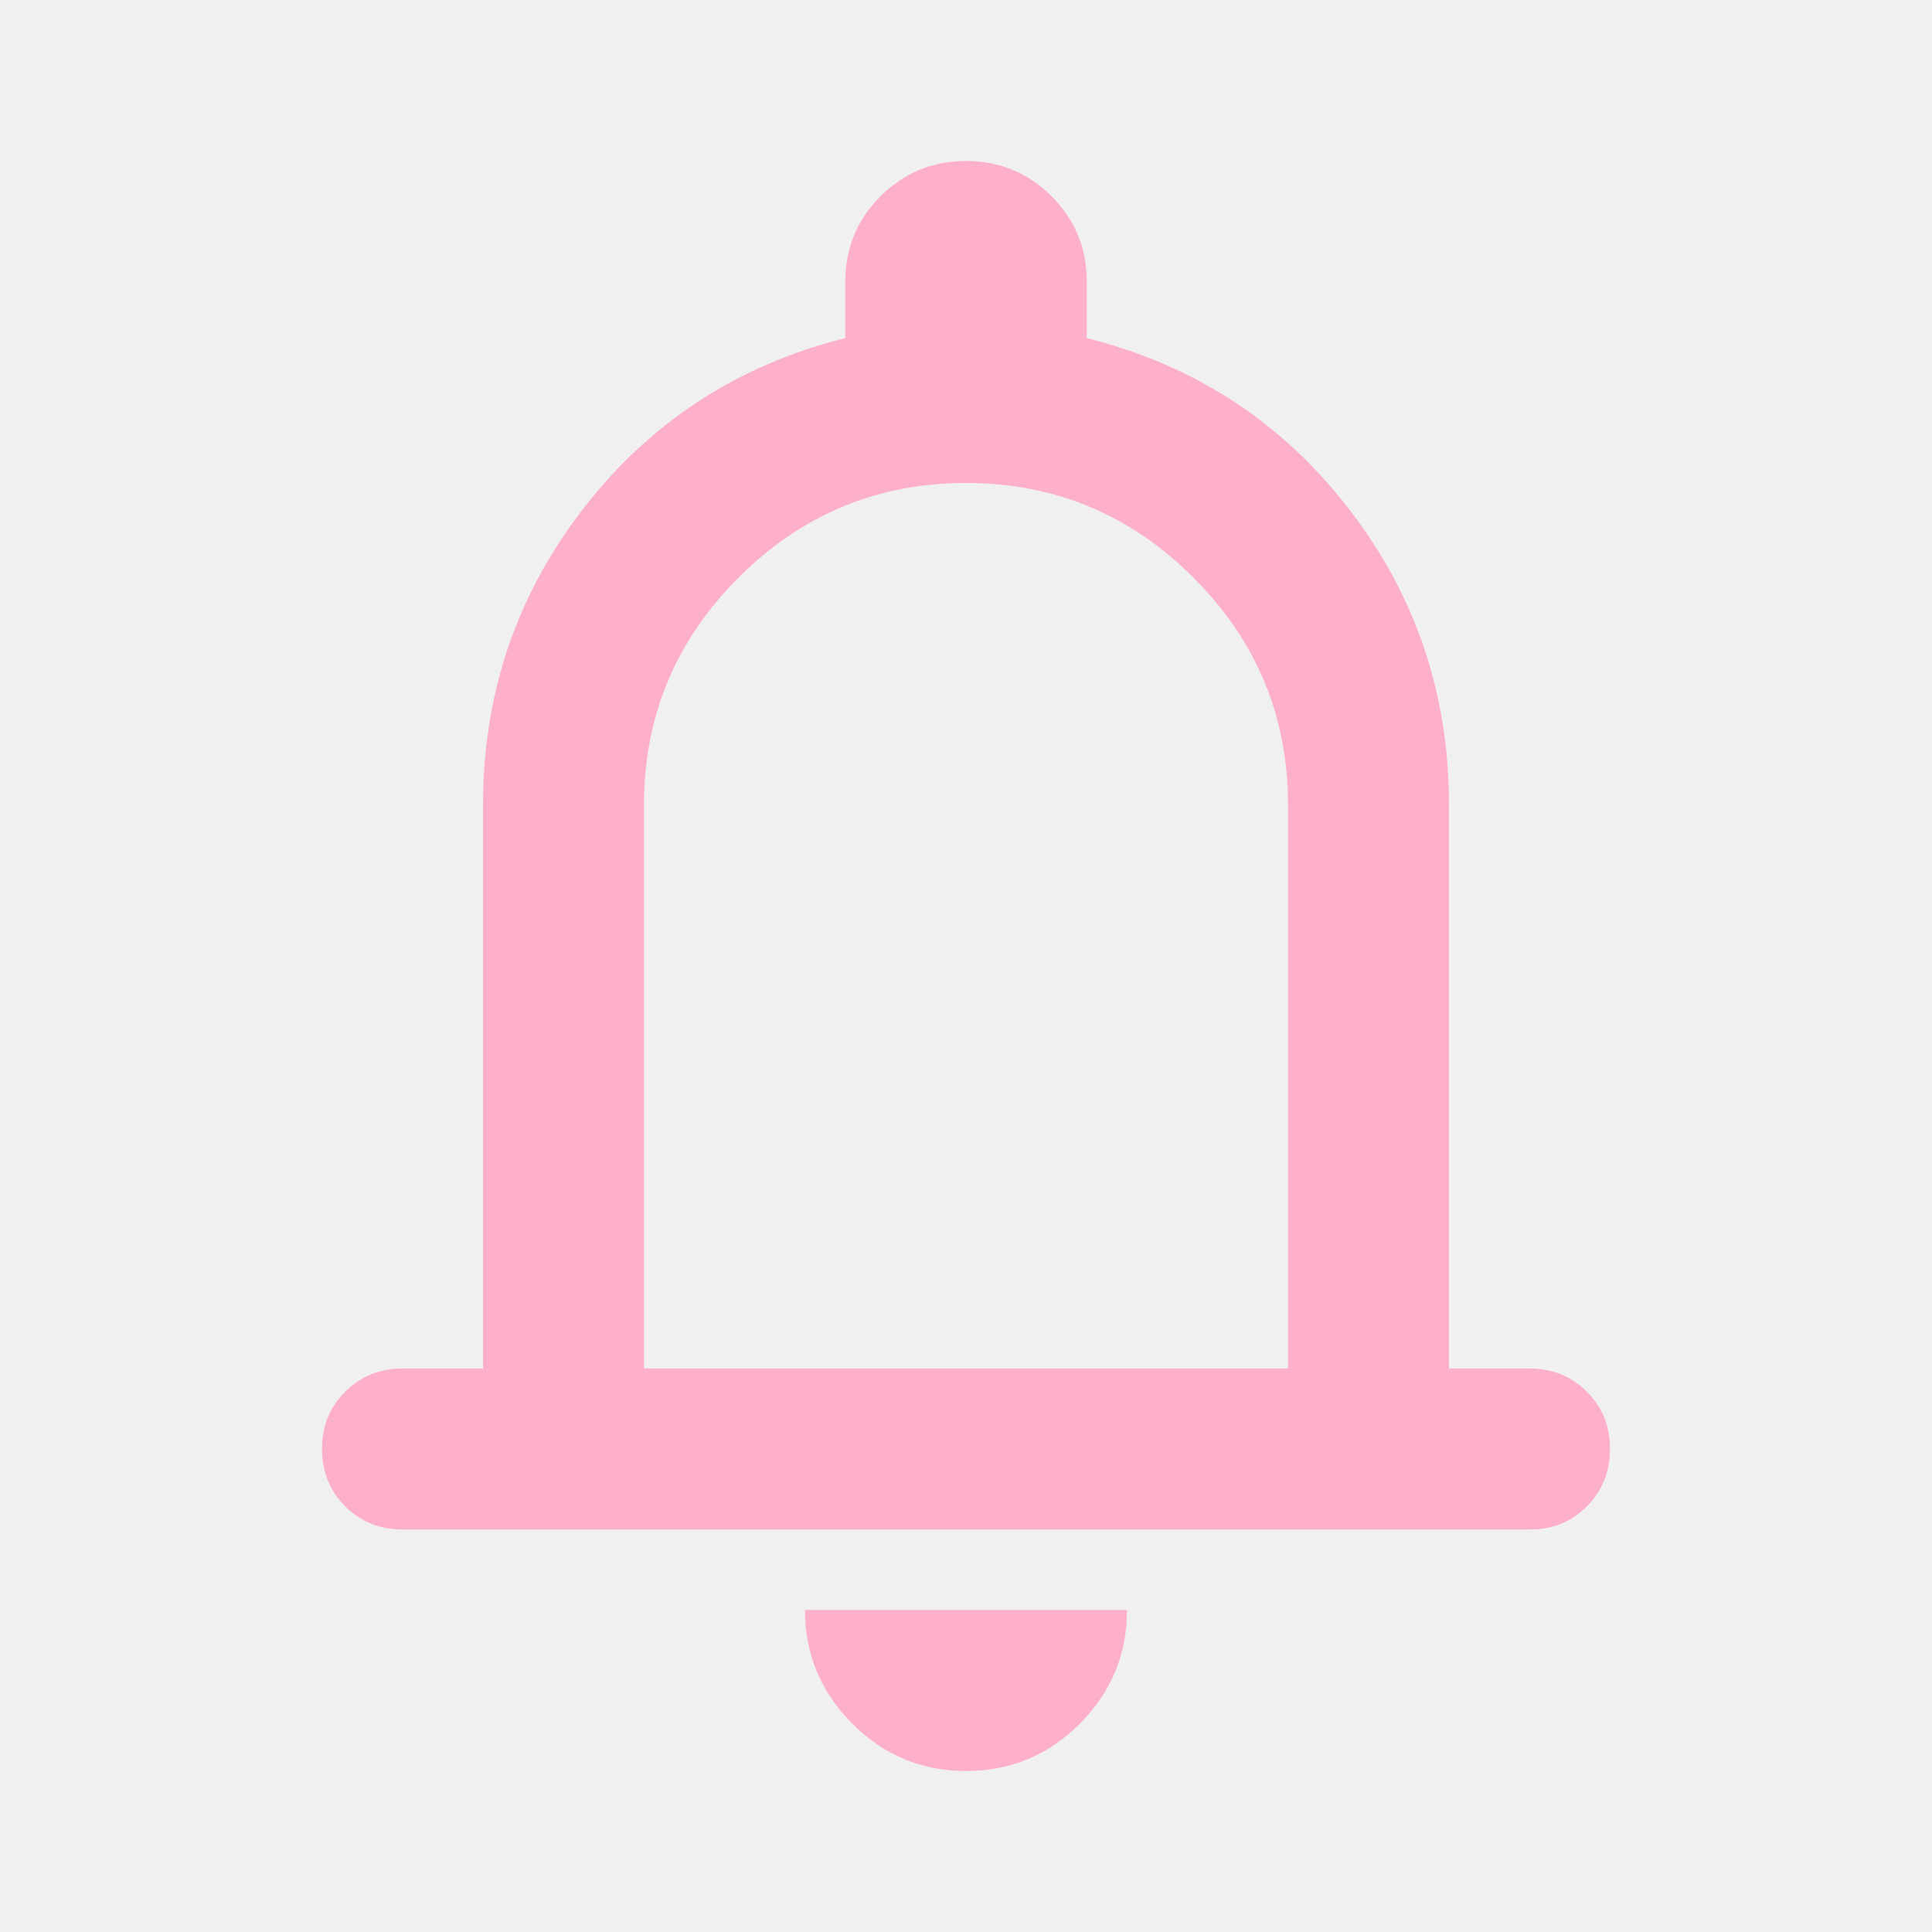
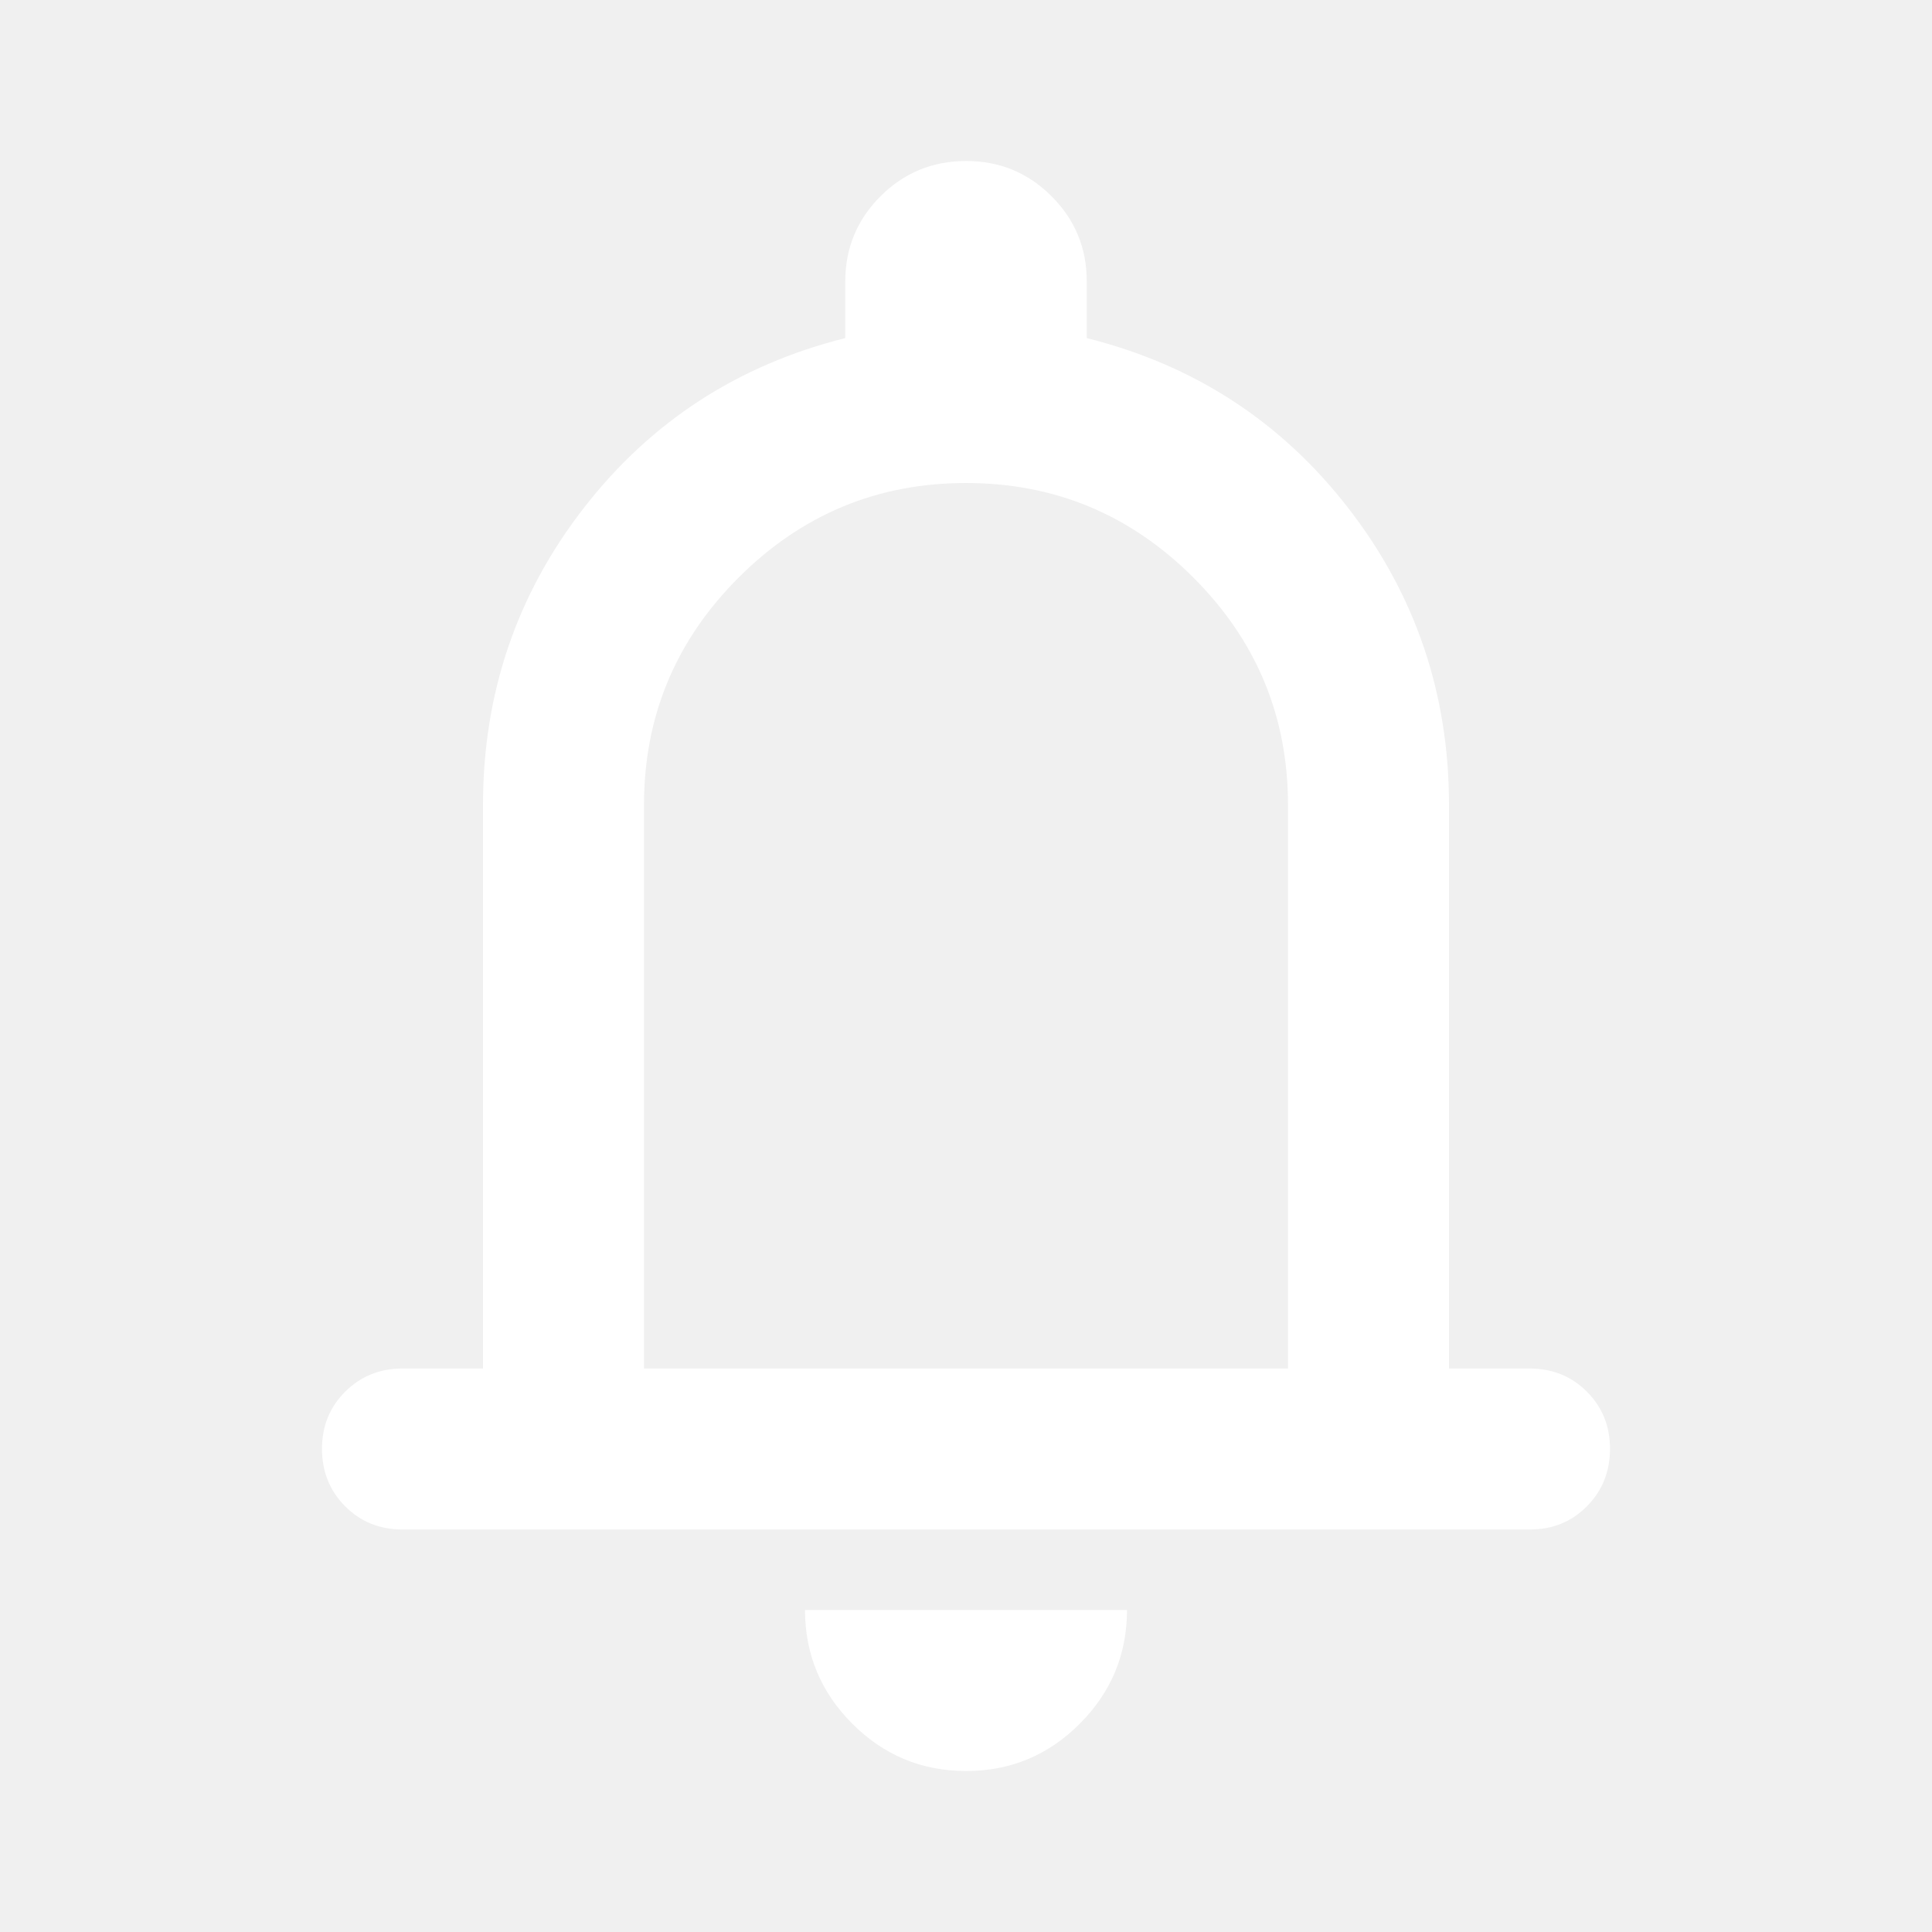
<svg xmlns="http://www.w3.org/2000/svg" width="32" height="32" viewBox="0 0 24 24">
-   <path fill="#ffb0c9" d="M5 19q-.425 0-.712-.288T4 18t.288-.712T5 17h1v-7q0-2.075 1.25-3.687T10.5 4.2v-.7q0-.625.438-1.062T12 2t1.063.438T13.5 3.5v.7q2 .5 3.25 2.113T18 10v7h1q.425 0 .713.288T20 18t-.288.713T19 19zm7 3q-.825 0-1.412-.587T10 20h4q0 .825-.587 1.413T12 22m-4-5h8v-7q0-1.65-1.175-2.825T12 6T9.175 7.175T8 10z" />
+   <path fill="#fff" d="M5 19q-.425 0-.712-.288T4 18t.288-.712T5 17h1v-7q0-2.075 1.25-3.687T10.5 4.2v-.7q0-.625.438-1.062T12 2t1.063.438T13.5 3.5v.7q2 .5 3.25 2.113T18 10v7h1q.425 0 .713.288T20 18t-.288.713T19 19zm7 3q-.825 0-1.412-.587T10 20h4q0 .825-.587 1.413T12 22m-4-5h8v-7q0-1.65-1.175-2.825T12 6T9.175 7.175T8 10z" />
</svg>
